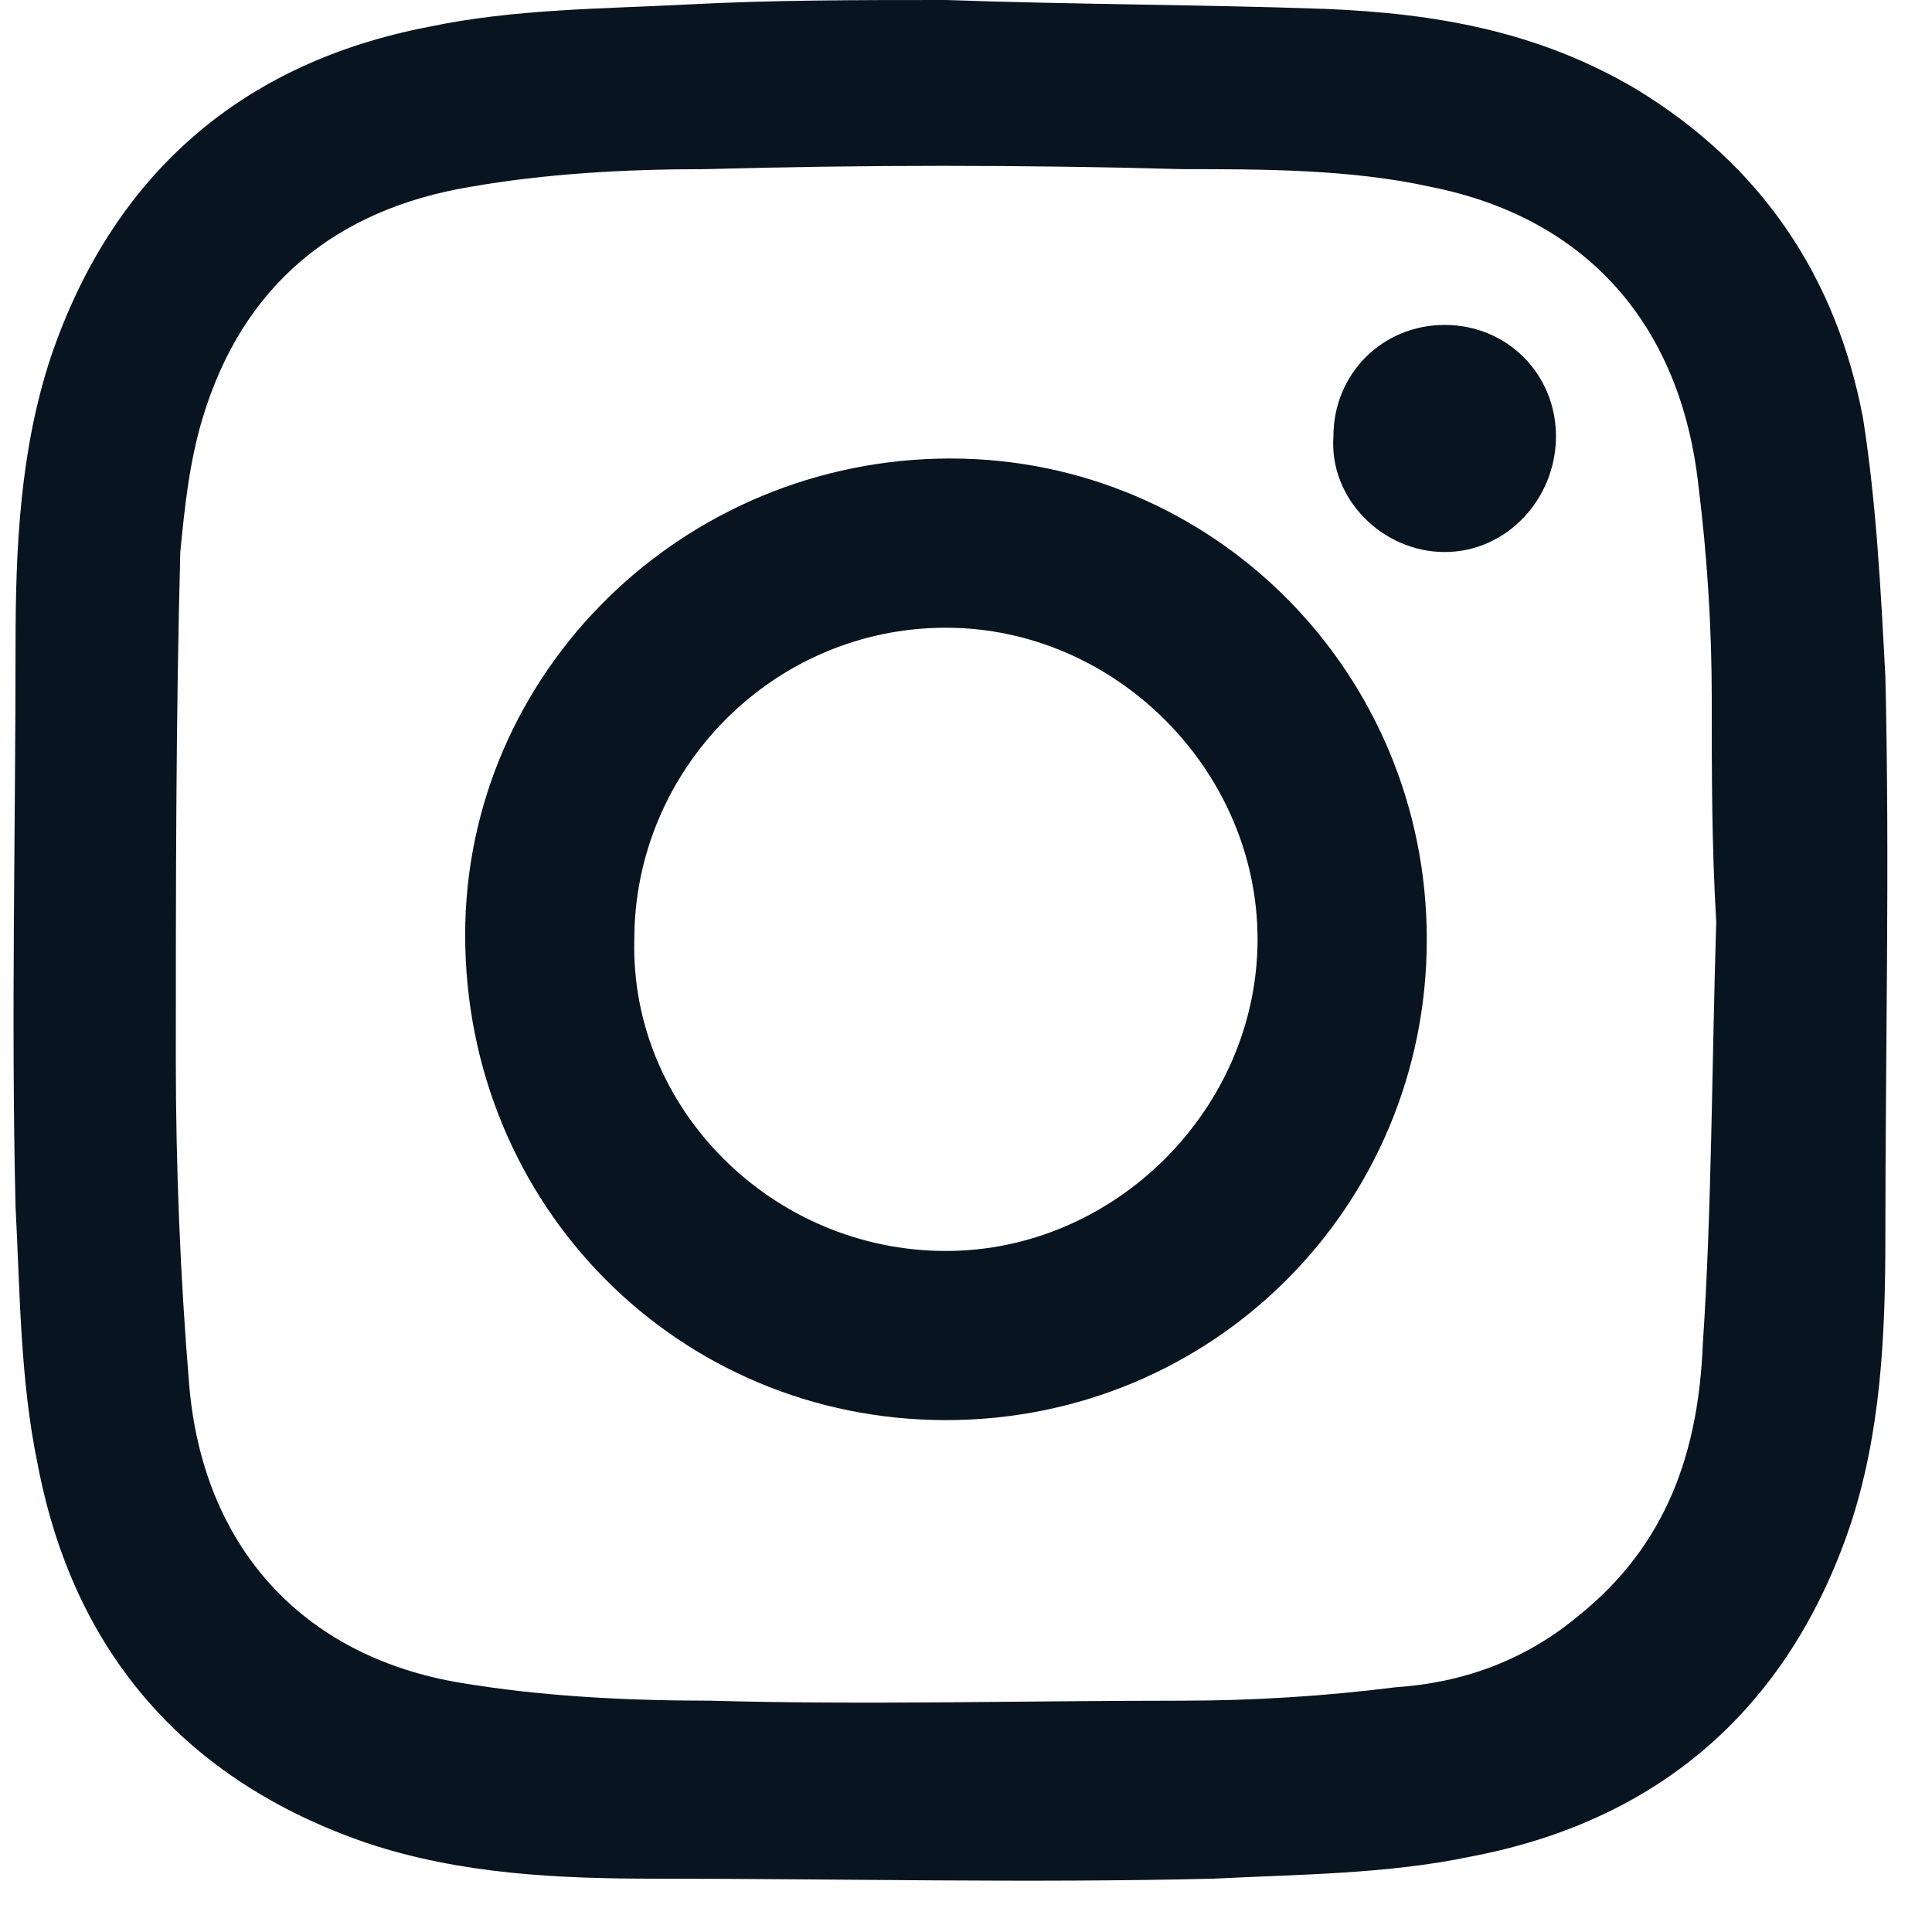
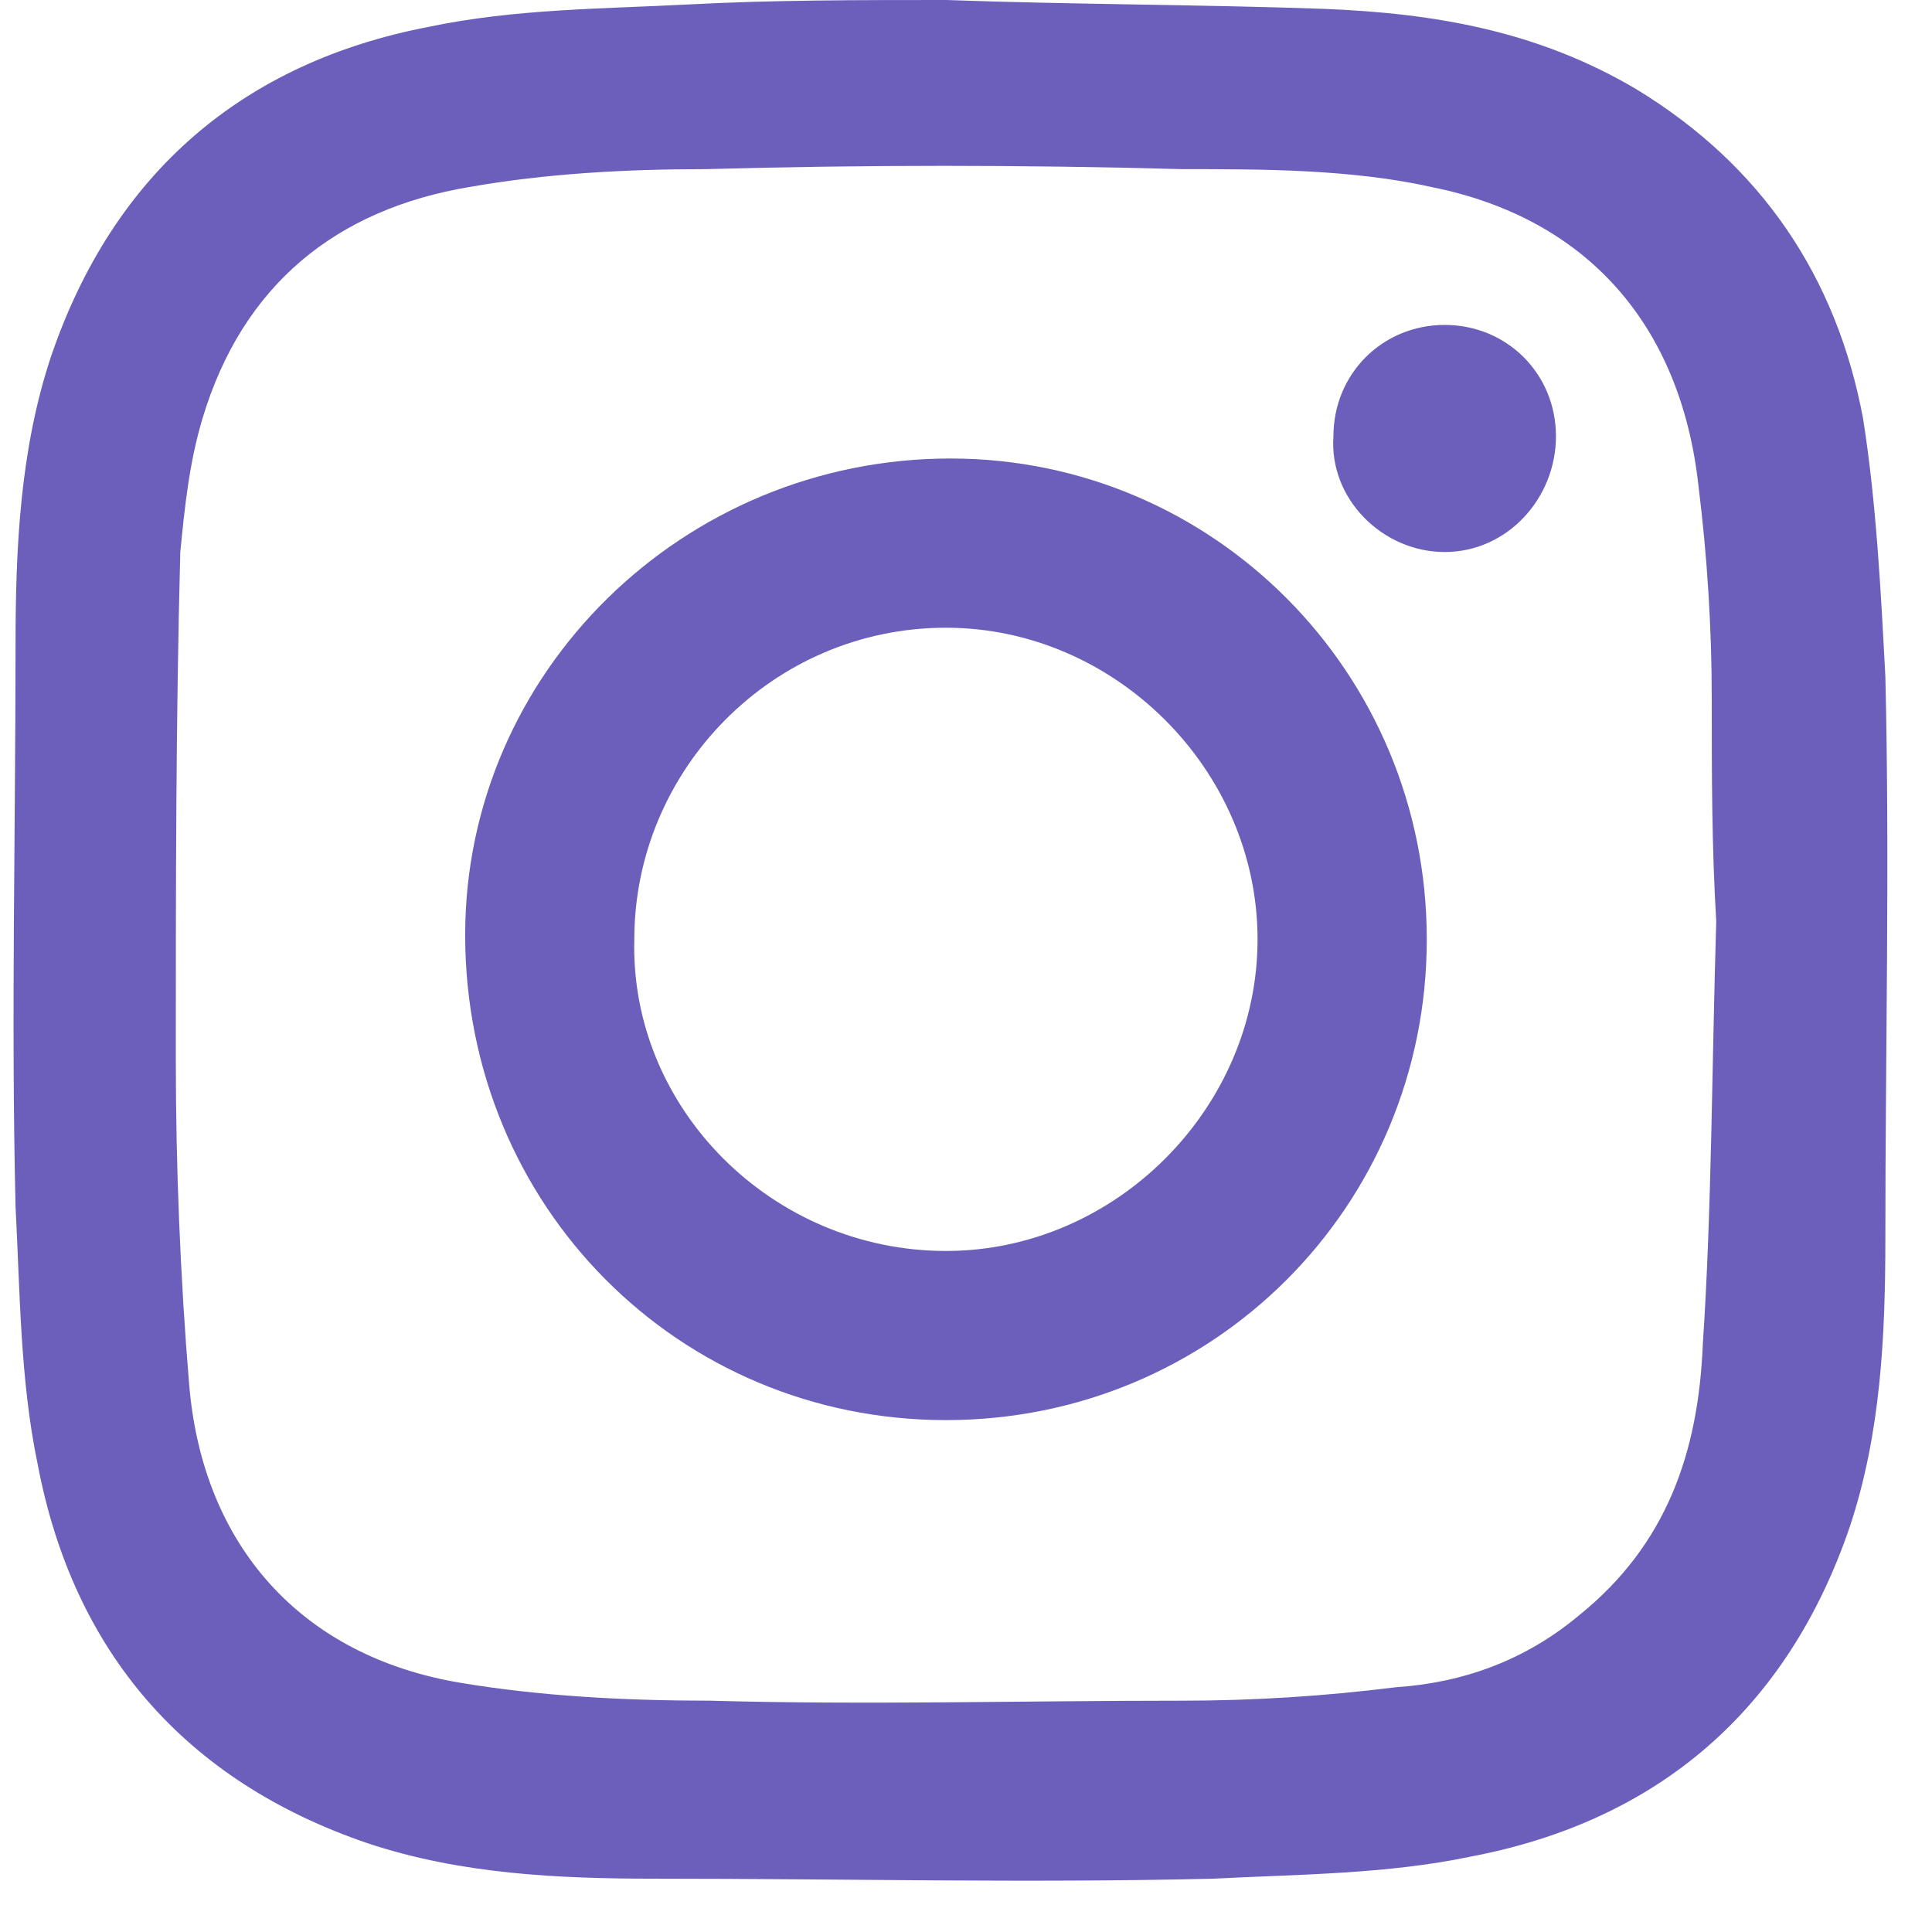
<svg xmlns="http://www.w3.org/2000/svg" width="22" height="22" viewBox="0 0 22 22" fill="none">
-   <path fill-rule="evenodd" clip-rule="evenodd" d="M10.772 0C12.192 0.051 13.662 0.051 15.081 0.101C16.349 0.152 17.515 0.355 18.63 1.014C20.049 1.876 20.911 3.143 21.215 4.765C21.367 5.729 21.418 6.742 21.469 7.706C21.52 9.835 21.469 11.964 21.469 14.093C21.469 15.209 21.418 16.324 21.063 17.388C20.354 19.467 18.883 20.734 16.754 21.14C15.791 21.343 14.777 21.343 13.814 21.393C11.685 21.444 9.606 21.393 7.477 21.393C6.362 21.393 5.246 21.343 4.182 20.988C2.103 20.278 0.836 18.808 0.43 16.679C0.228 15.715 0.228 14.701 0.177 13.738C0.126 11.609 0.177 9.48 0.177 7.351C0.177 6.235 0.228 5.12 0.582 4.056C1.292 1.977 2.762 0.71 4.891 0.304C5.855 0.101 6.869 0.101 7.832 0.051C8.795 0 9.758 0 10.772 0ZM19.543 10.494C19.492 10.494 19.543 10.494 19.543 10.494C19.492 9.632 19.492 8.821 19.492 7.959C19.492 7.148 19.441 6.337 19.34 5.526C19.137 3.701 18.072 2.484 16.298 2.129C15.386 1.926 14.372 1.926 13.459 1.926C11.634 1.876 9.86 1.876 8.035 1.926C7.122 1.926 6.21 1.977 5.348 2.129C3.827 2.383 2.762 3.245 2.306 4.765C2.154 5.272 2.103 5.779 2.053 6.286C2.002 8.213 2.002 10.139 2.002 12.066C2.002 13.282 2.053 14.55 2.154 15.766C2.306 17.591 3.421 18.859 5.247 19.163C6.159 19.315 7.122 19.366 8.085 19.366C9.86 19.416 11.634 19.366 13.459 19.366C14.27 19.366 15.081 19.315 15.893 19.213C16.653 19.163 17.363 18.909 17.971 18.402C18.985 17.591 19.34 16.527 19.39 15.31C19.492 13.789 19.492 12.167 19.543 10.494Z" fill="#081420" />
-   <path fill-rule="evenodd" clip-rule="evenodd" d="M16.247 10.696C16.247 13.738 13.814 16.171 10.772 16.171C7.73 16.171 5.297 13.738 5.297 10.646C5.297 7.655 7.781 5.221 10.823 5.221C13.814 5.221 16.247 7.655 16.247 10.696ZM10.772 14.245C12.698 14.245 14.32 12.623 14.32 10.696C14.32 8.77 12.698 7.148 10.772 7.148C8.795 7.148 7.223 8.77 7.223 10.696C7.172 12.623 8.795 14.245 10.772 14.245Z" fill="#081420" />
-   <path d="M17.718 4.968C17.718 5.677 17.161 6.286 16.451 6.286C15.741 6.286 15.133 5.677 15.184 4.968C15.184 4.258 15.741 3.7 16.451 3.7C17.161 3.7 17.718 4.258 17.718 4.968Z" fill="#081420" />
+   <path fill-rule="evenodd" clip-rule="evenodd" d="M10.772 0C12.192 0.051 13.662 0.051 15.081 0.101C16.349 0.152 17.515 0.355 18.63 1.014C20.049 1.876 20.911 3.143 21.215 4.765C21.367 5.729 21.418 6.742 21.469 7.706C21.52 9.835 21.469 11.964 21.469 14.093C21.469 15.209 21.418 16.324 21.063 17.388C20.354 19.467 18.883 20.734 16.754 21.14C15.791 21.343 14.777 21.343 13.814 21.393C11.685 21.444 9.606 21.393 7.477 21.393C6.362 21.393 5.246 21.343 4.182 20.988C2.103 20.278 0.836 18.808 0.43 16.679C0.228 15.715 0.228 14.701 0.177 13.738C0.126 11.609 0.177 9.48 0.177 7.351C0.177 6.235 0.228 5.12 0.582 4.056C1.292 1.977 2.762 0.71 4.891 0.304C5.855 0.101 6.869 0.101 7.832 0.051C8.795 0 9.758 0 10.772 0ZM19.543 10.494C19.492 10.494 19.543 10.494 19.543 10.494C19.492 9.632 19.492 8.821 19.492 7.959C19.492 7.148 19.441 6.337 19.34 5.526C19.137 3.701 18.072 2.484 16.298 2.129C15.386 1.926 14.372 1.926 13.459 1.926C11.634 1.876 9.86 1.876 8.035 1.926C7.122 1.926 6.21 1.977 5.348 2.129C3.827 2.383 2.762 3.245 2.306 4.765C2.154 5.272 2.103 5.779 2.053 6.286C2.002 8.213 2.002 10.139 2.002 12.066C2.002 13.282 2.053 14.55 2.154 15.766C2.306 17.591 3.421 18.859 5.247 19.163C6.159 19.315 7.122 19.366 8.085 19.366C9.86 19.416 11.634 19.366 13.459 19.366C14.27 19.366 15.081 19.315 15.893 19.213C16.653 19.163 17.363 18.909 17.971 18.402C18.985 17.591 19.34 16.527 19.39 15.31C19.492 13.789 19.492 12.167 19.543 10.494Z" fill="#6C5FBC" />
+   <path fill-rule="evenodd" clip-rule="evenodd" d="M16.247 10.696C16.247 13.738 13.814 16.171 10.772 16.171C7.73 16.171 5.297 13.738 5.297 10.646C5.297 7.655 7.781 5.221 10.823 5.221C13.814 5.221 16.247 7.655 16.247 10.696ZM10.772 14.245C12.698 14.245 14.32 12.623 14.32 10.696C14.32 8.77 12.698 7.148 10.772 7.148C8.795 7.148 7.223 8.77 7.223 10.696C7.172 12.623 8.795 14.245 10.772 14.245Z" fill="#6C5FBC" />
+   <path d="M17.718 4.968C17.718 5.677 17.161 6.286 16.451 6.286C15.741 6.286 15.133 5.677 15.184 4.968C15.184 4.258 15.741 3.7 16.451 3.7C17.161 3.7 17.718 4.258 17.718 4.968Z" fill="#6C5FBC" />
</svg>
